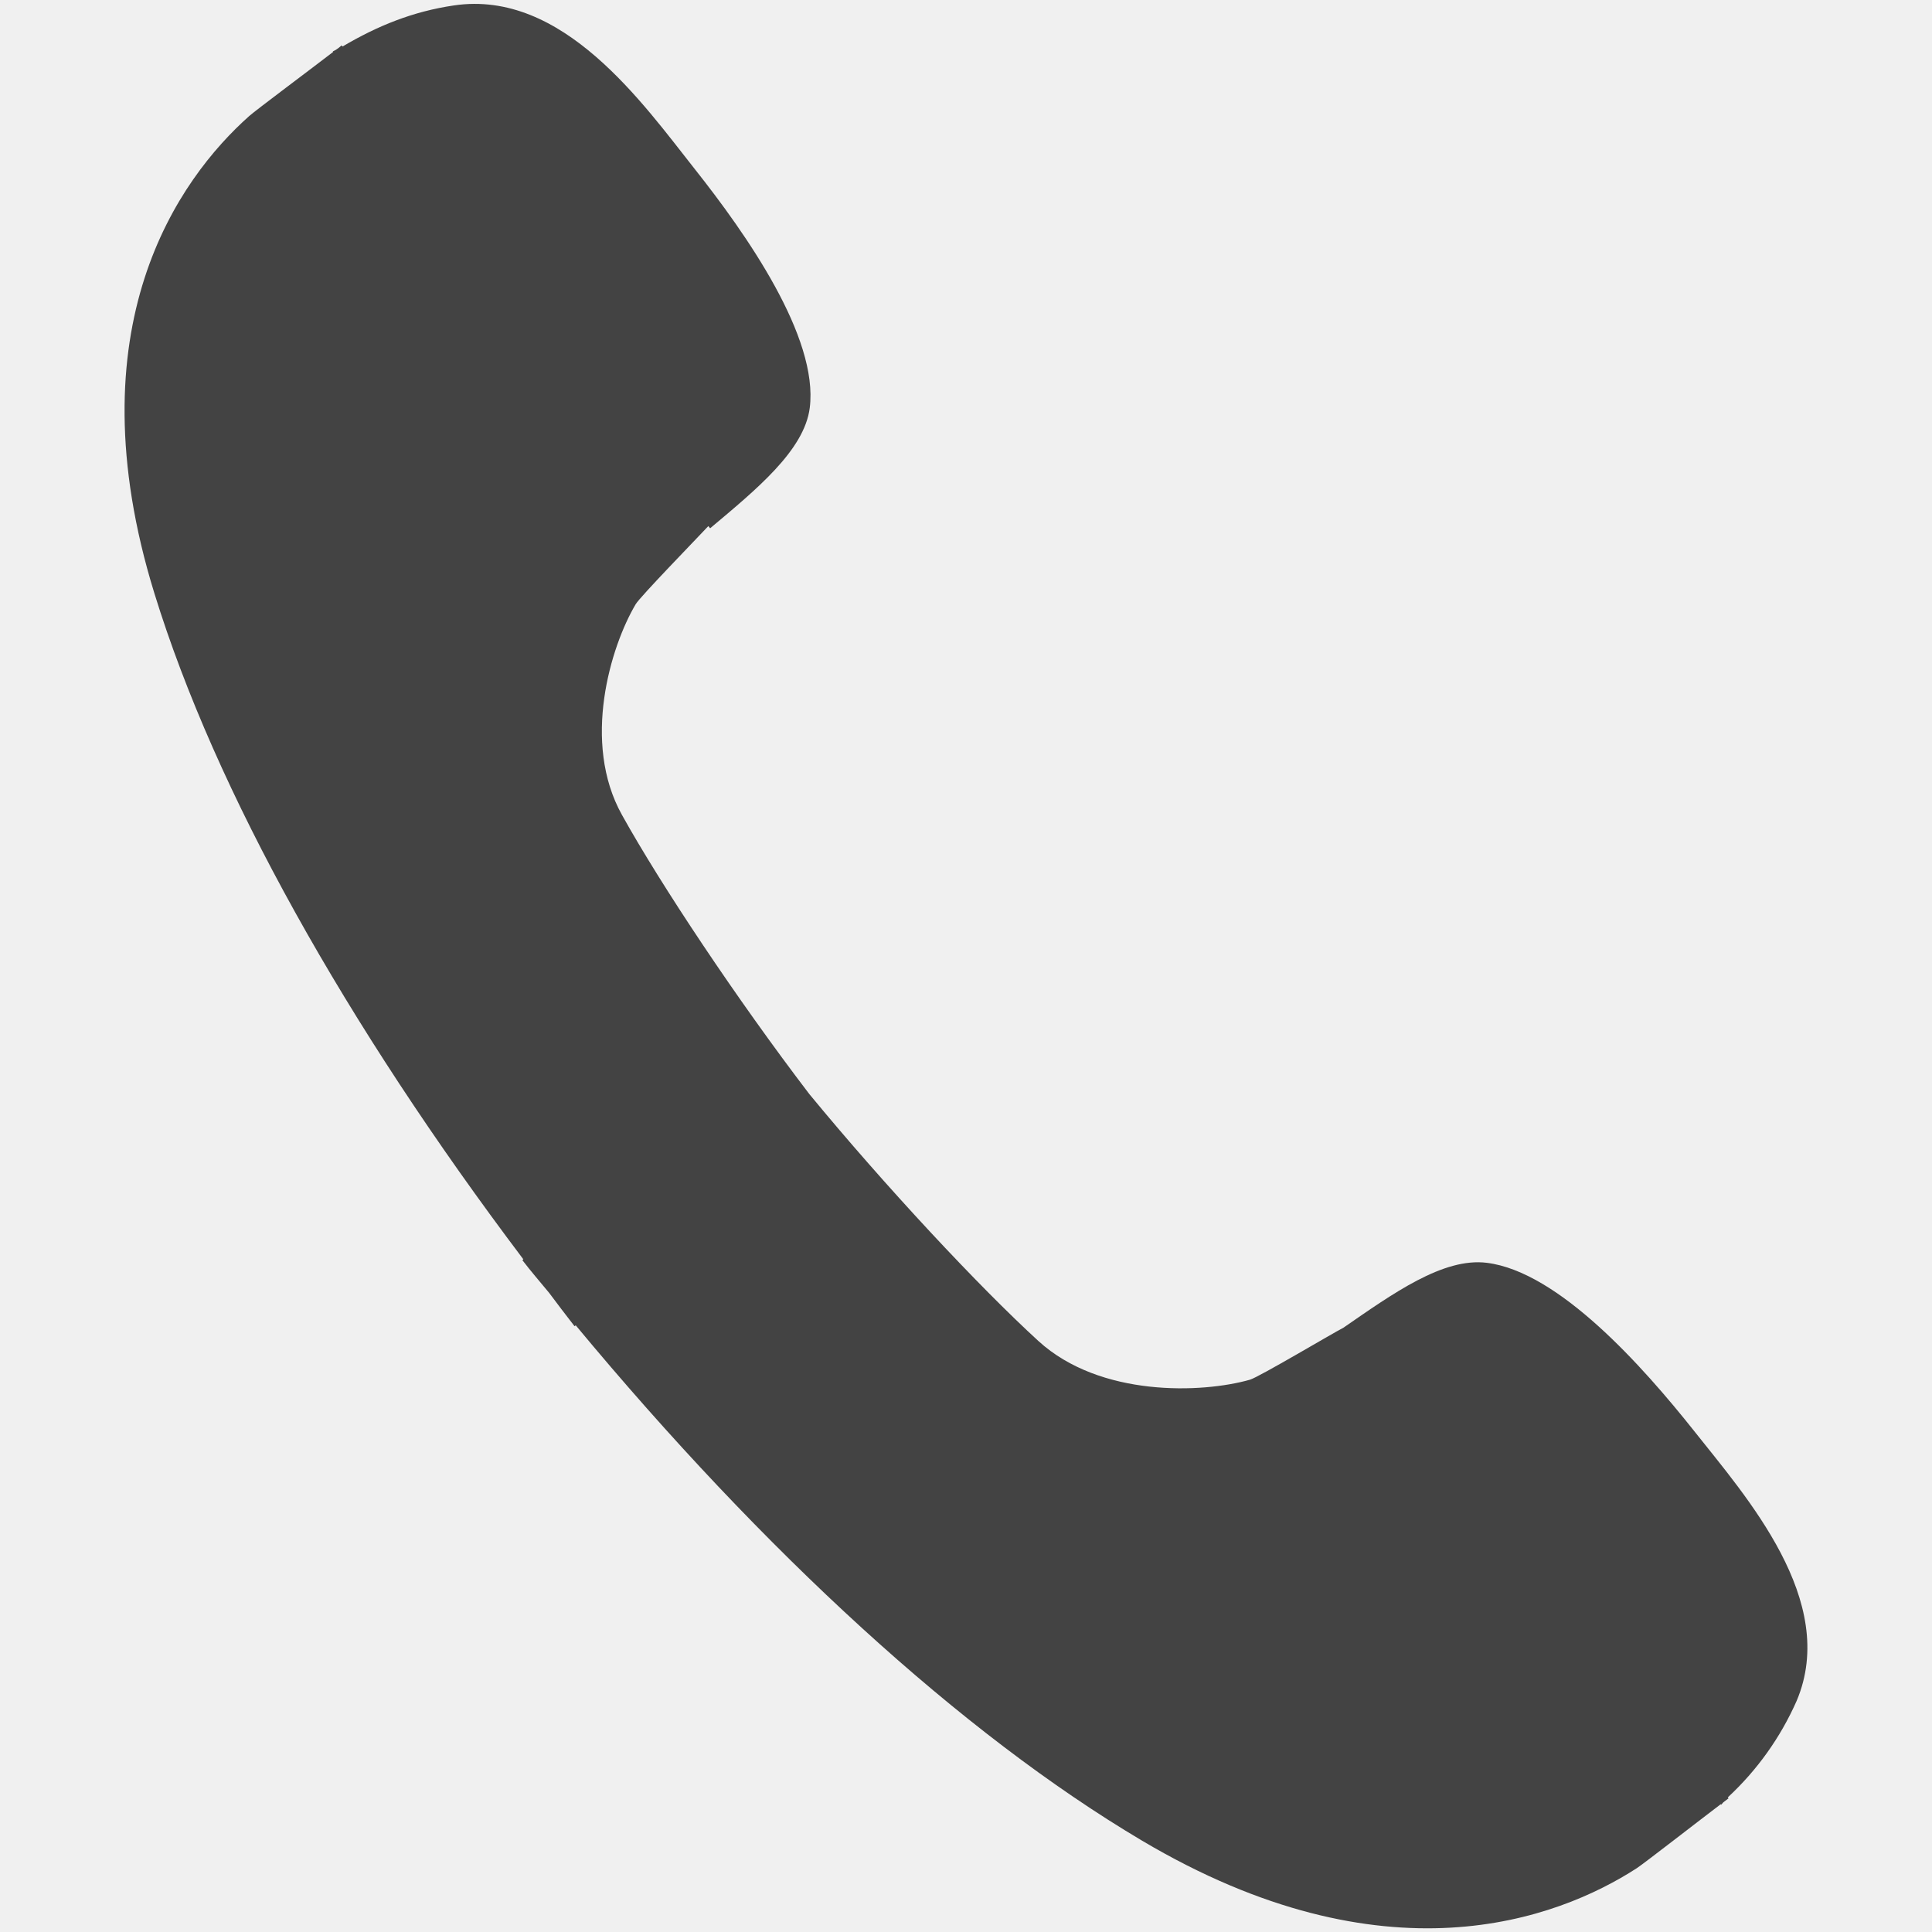
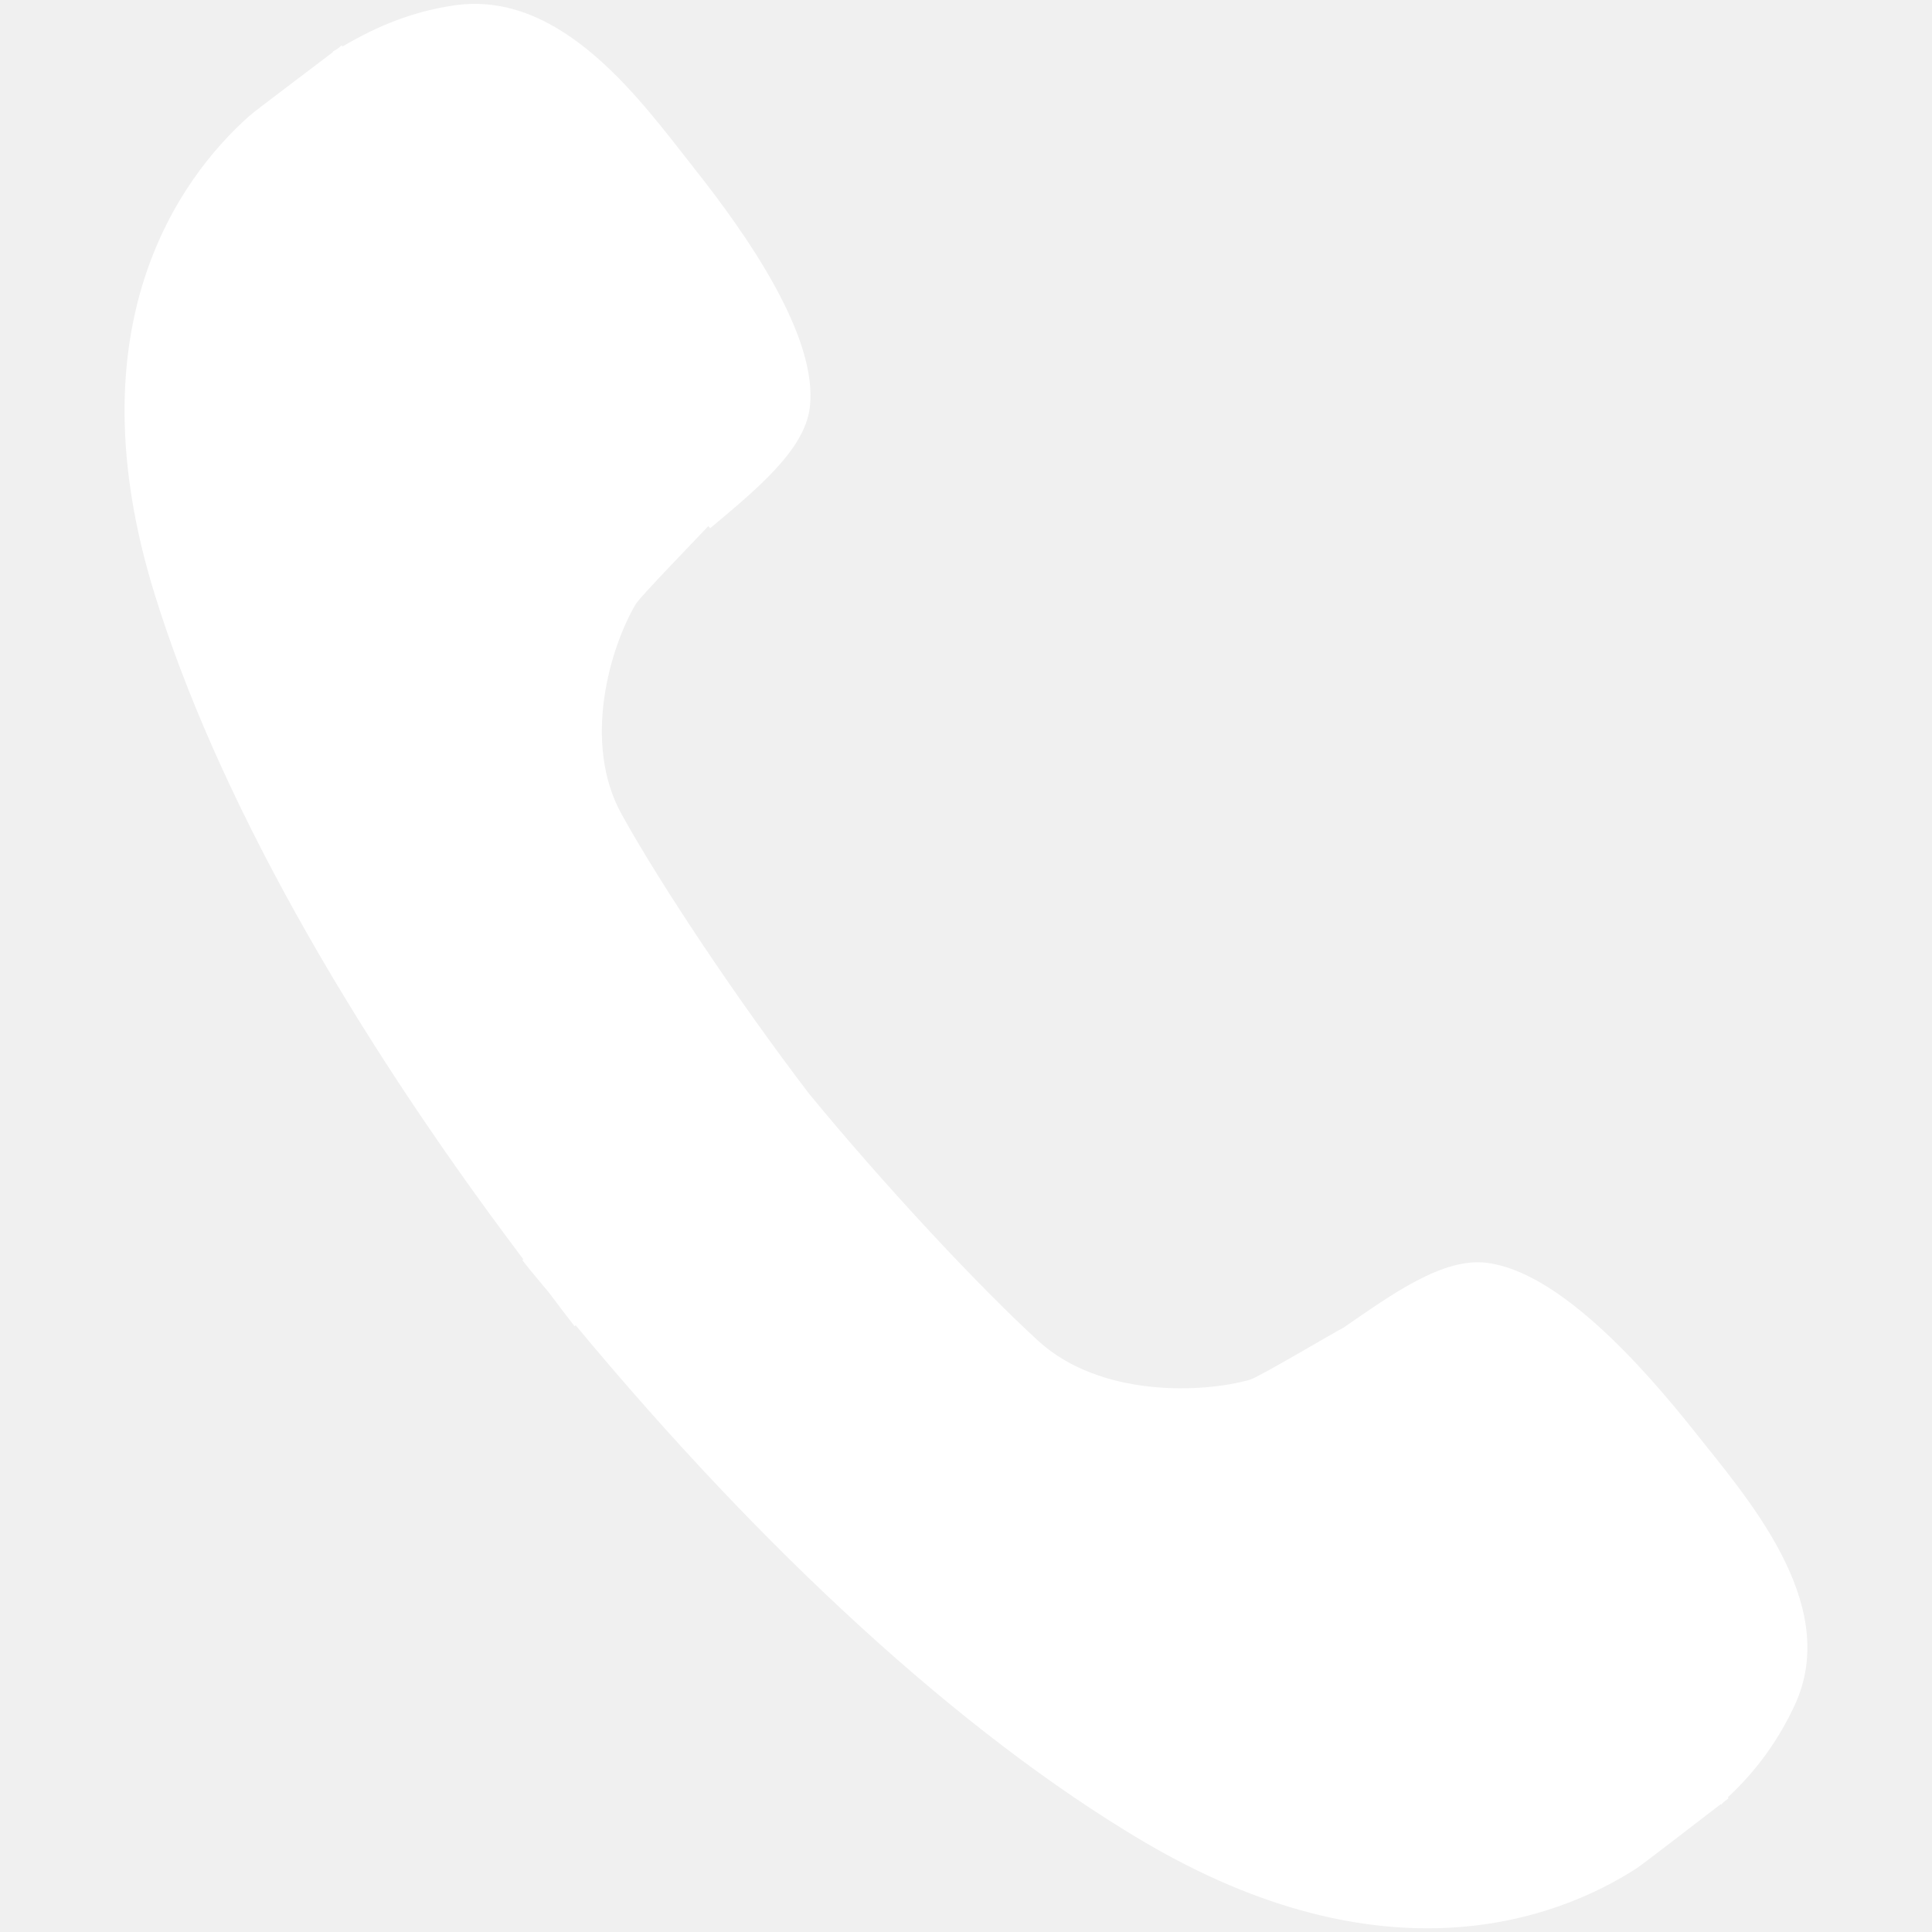
<svg xmlns="http://www.w3.org/2000/svg" viewBox="0 0 16 16">
-   <path d="M14.031 11.852c-.428-.539-1.123-1.32-1.718-1.394-.362-.045-.778.255-1.188.538-.08.04-.698.408-.773.43-.396.113-1.241.146-1.752-.32-.492-.45-1.27-1.283-1.898-2.046-.6-.786-1.229-1.731-1.551-2.311-.336-.601-.094-1.396.114-1.746.038-.063.498-.536.601-.646l.015.018c.381-.32.78-.645.825-.997.074-.586-.525-1.439-.953-1.979-.428-.541-1.091-1.488-1.994-1.354-.34.05-.633.169-.922.34l-.008-.009a.357.357 0 0 1-.048.037l-.025.013.003.004c-.166.128-.64.482-.694.53-.586.521-1.468 1.748-.786 3.955.506 1.64 1.585 3.566 3.055 5.514l-.008.007c.072.094.146.179.221.27.07.093.139.185.211.277l.01-.007c1.56 1.879 3.196 3.381 4.689 4.267 2.01 1.192 3.439.655 4.099.228.062-.041.534-.408.694-.529l.004.004.018-.02.043-.033-.006-.008a2.423 2.423 0 0 0 .57-.799c.351-.829-.42-1.693-.848-2.234Z" fill="#434343" />
+   <path d="M14.031 11.852c-.428-.539-1.123-1.32-1.718-1.394-.362-.045-.778.255-1.188.538-.08.04-.698.408-.773.43-.396.113-1.241.146-1.752-.32-.492-.45-1.27-1.283-1.898-2.046-.6-.786-1.229-1.731-1.551-2.311-.336-.601-.094-1.396.114-1.746.038-.063.498-.536.601-.646l.015.018c.381-.32.78-.645.825-.997.074-.586-.525-1.439-.953-1.979-.428-.541-1.091-1.488-1.994-1.354-.34.05-.633.169-.922.34l-.008-.009a.357.357 0 0 1-.048.037l-.025.013.003.004c-.166.128-.64.482-.694.53-.586.521-1.468 1.748-.786 3.955.506 1.64 1.585 3.566 3.055 5.514l-.008.007c.072.094.146.179.221.27.07.093.139.185.211.277l.01-.007c1.56 1.879 3.196 3.381 4.689 4.267 2.01 1.192 3.439.655 4.099.228.062-.041.534-.408.694-.529l.004.004.018-.02.043-.033-.006-.008a2.423 2.423 0 0 0 .57-.799c.351-.829-.42-1.693-.848-2.234Z" fill="#fff" />
</svg>
